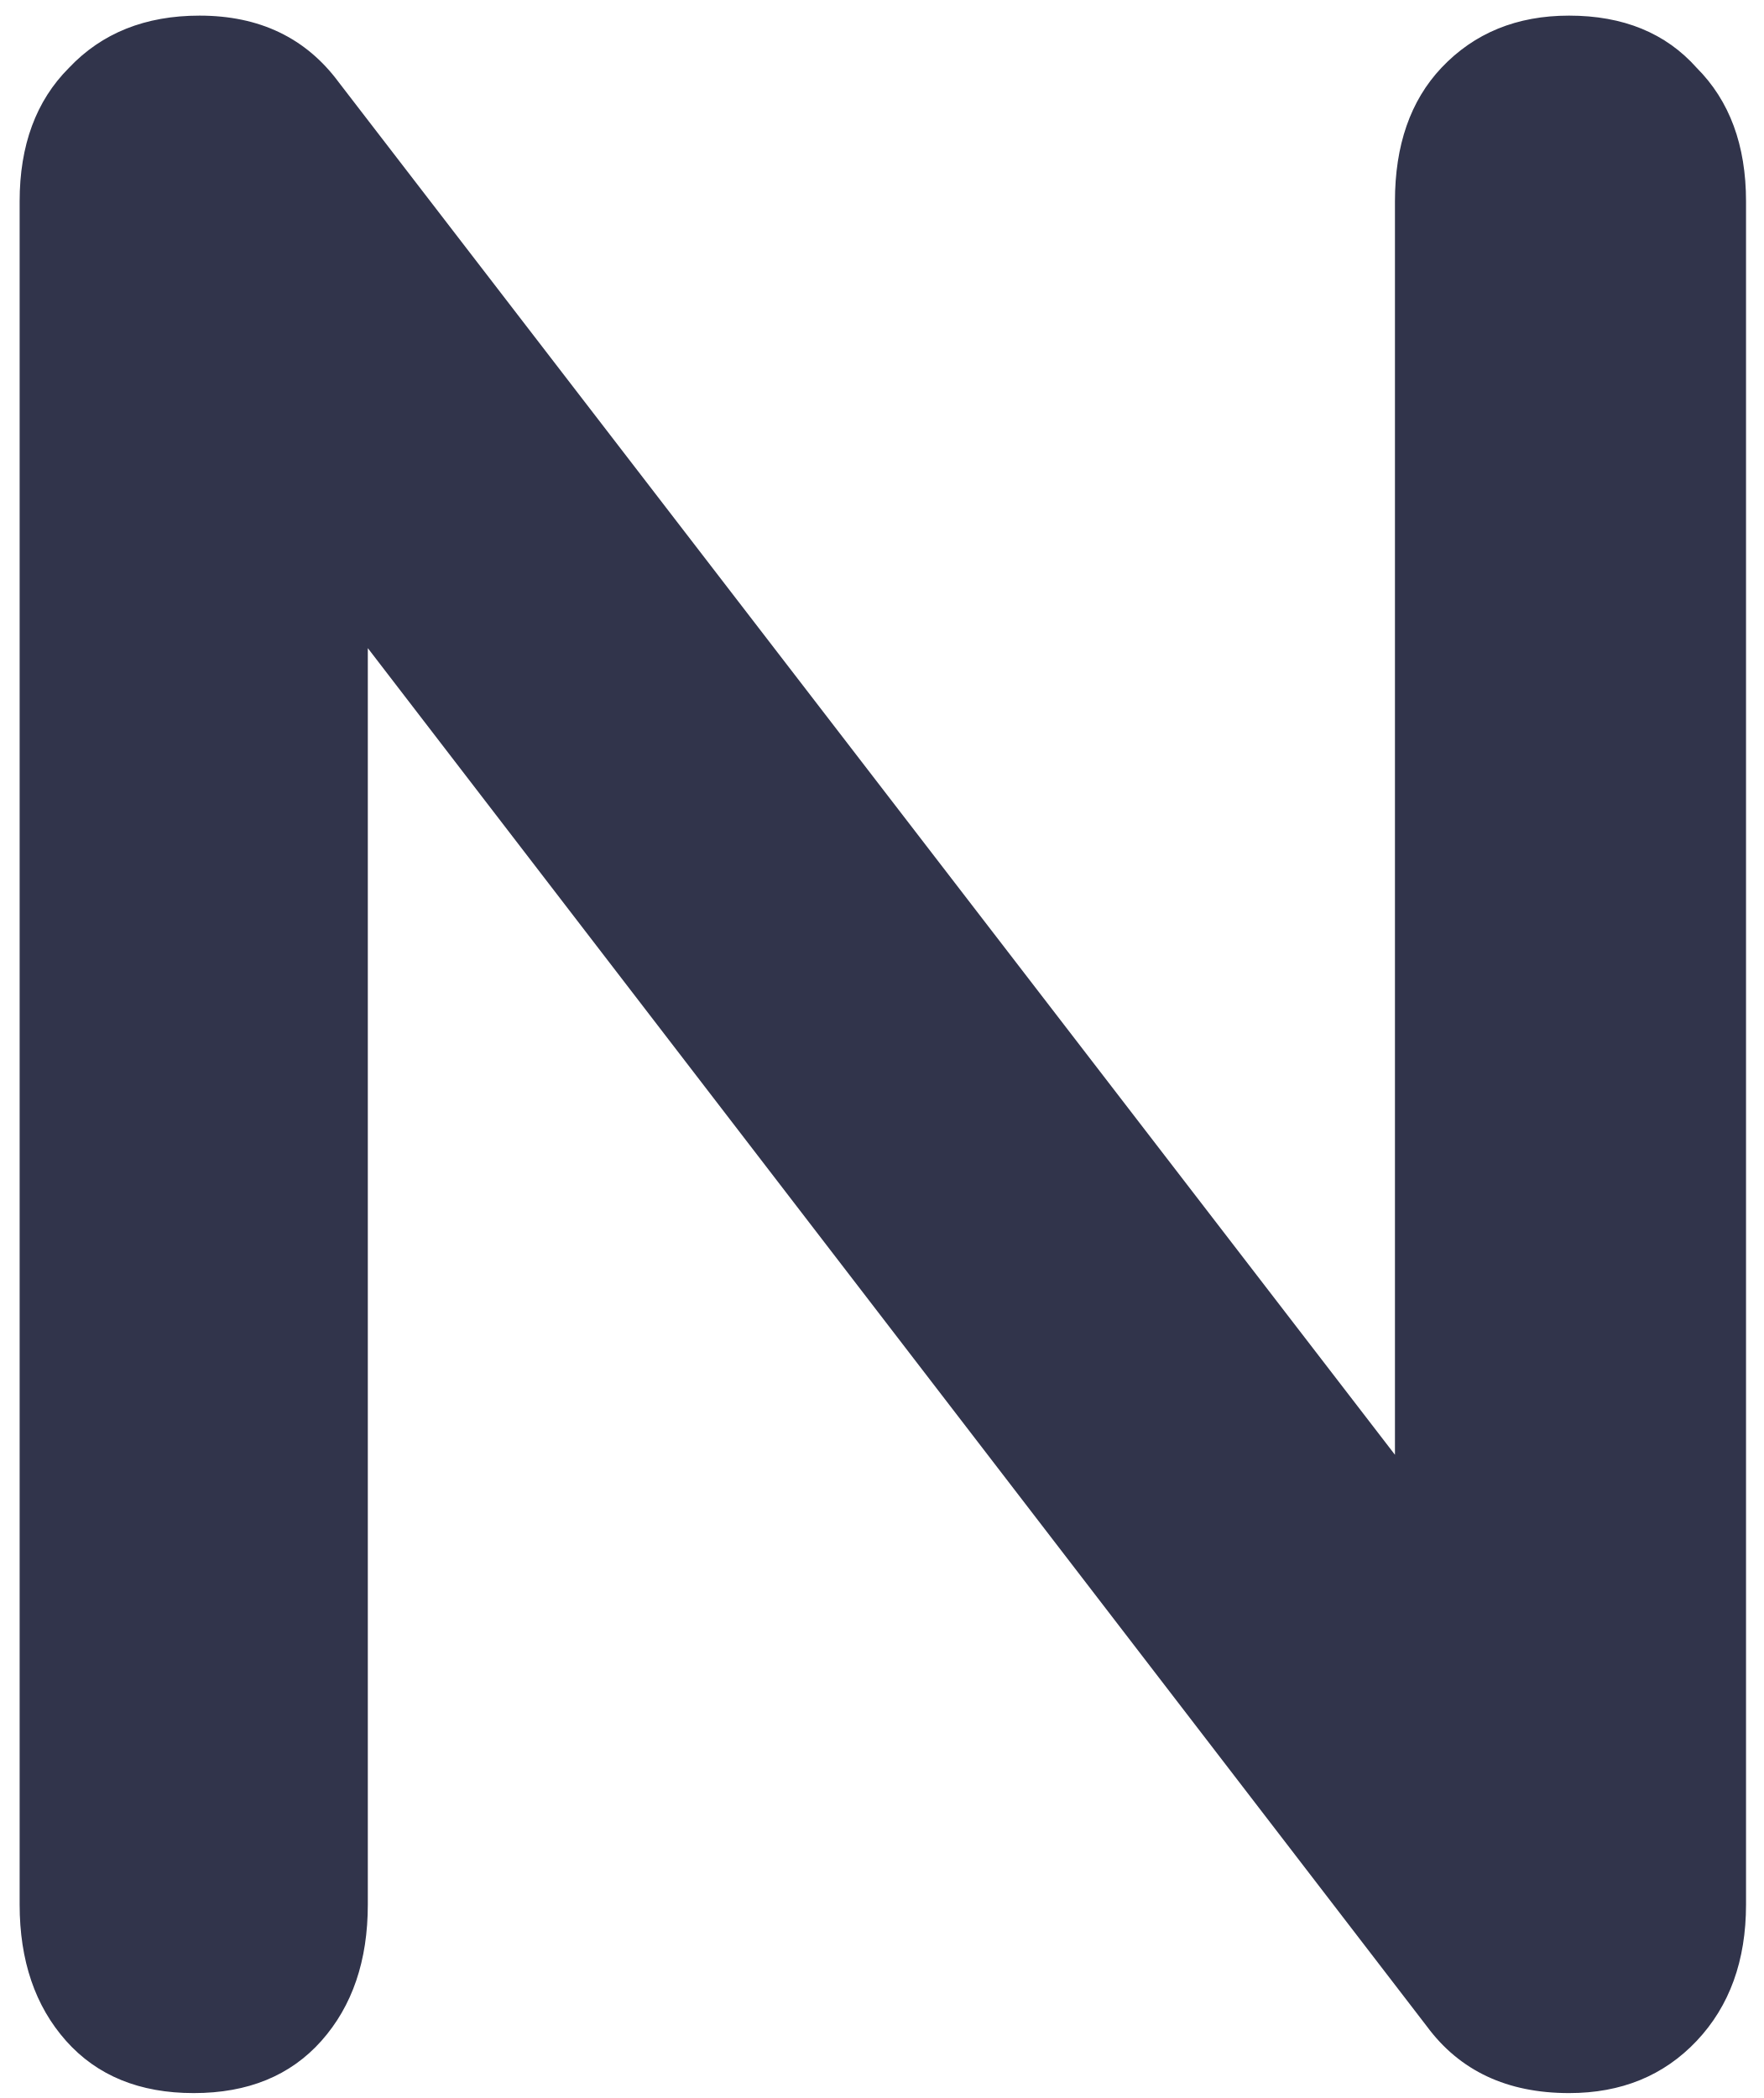
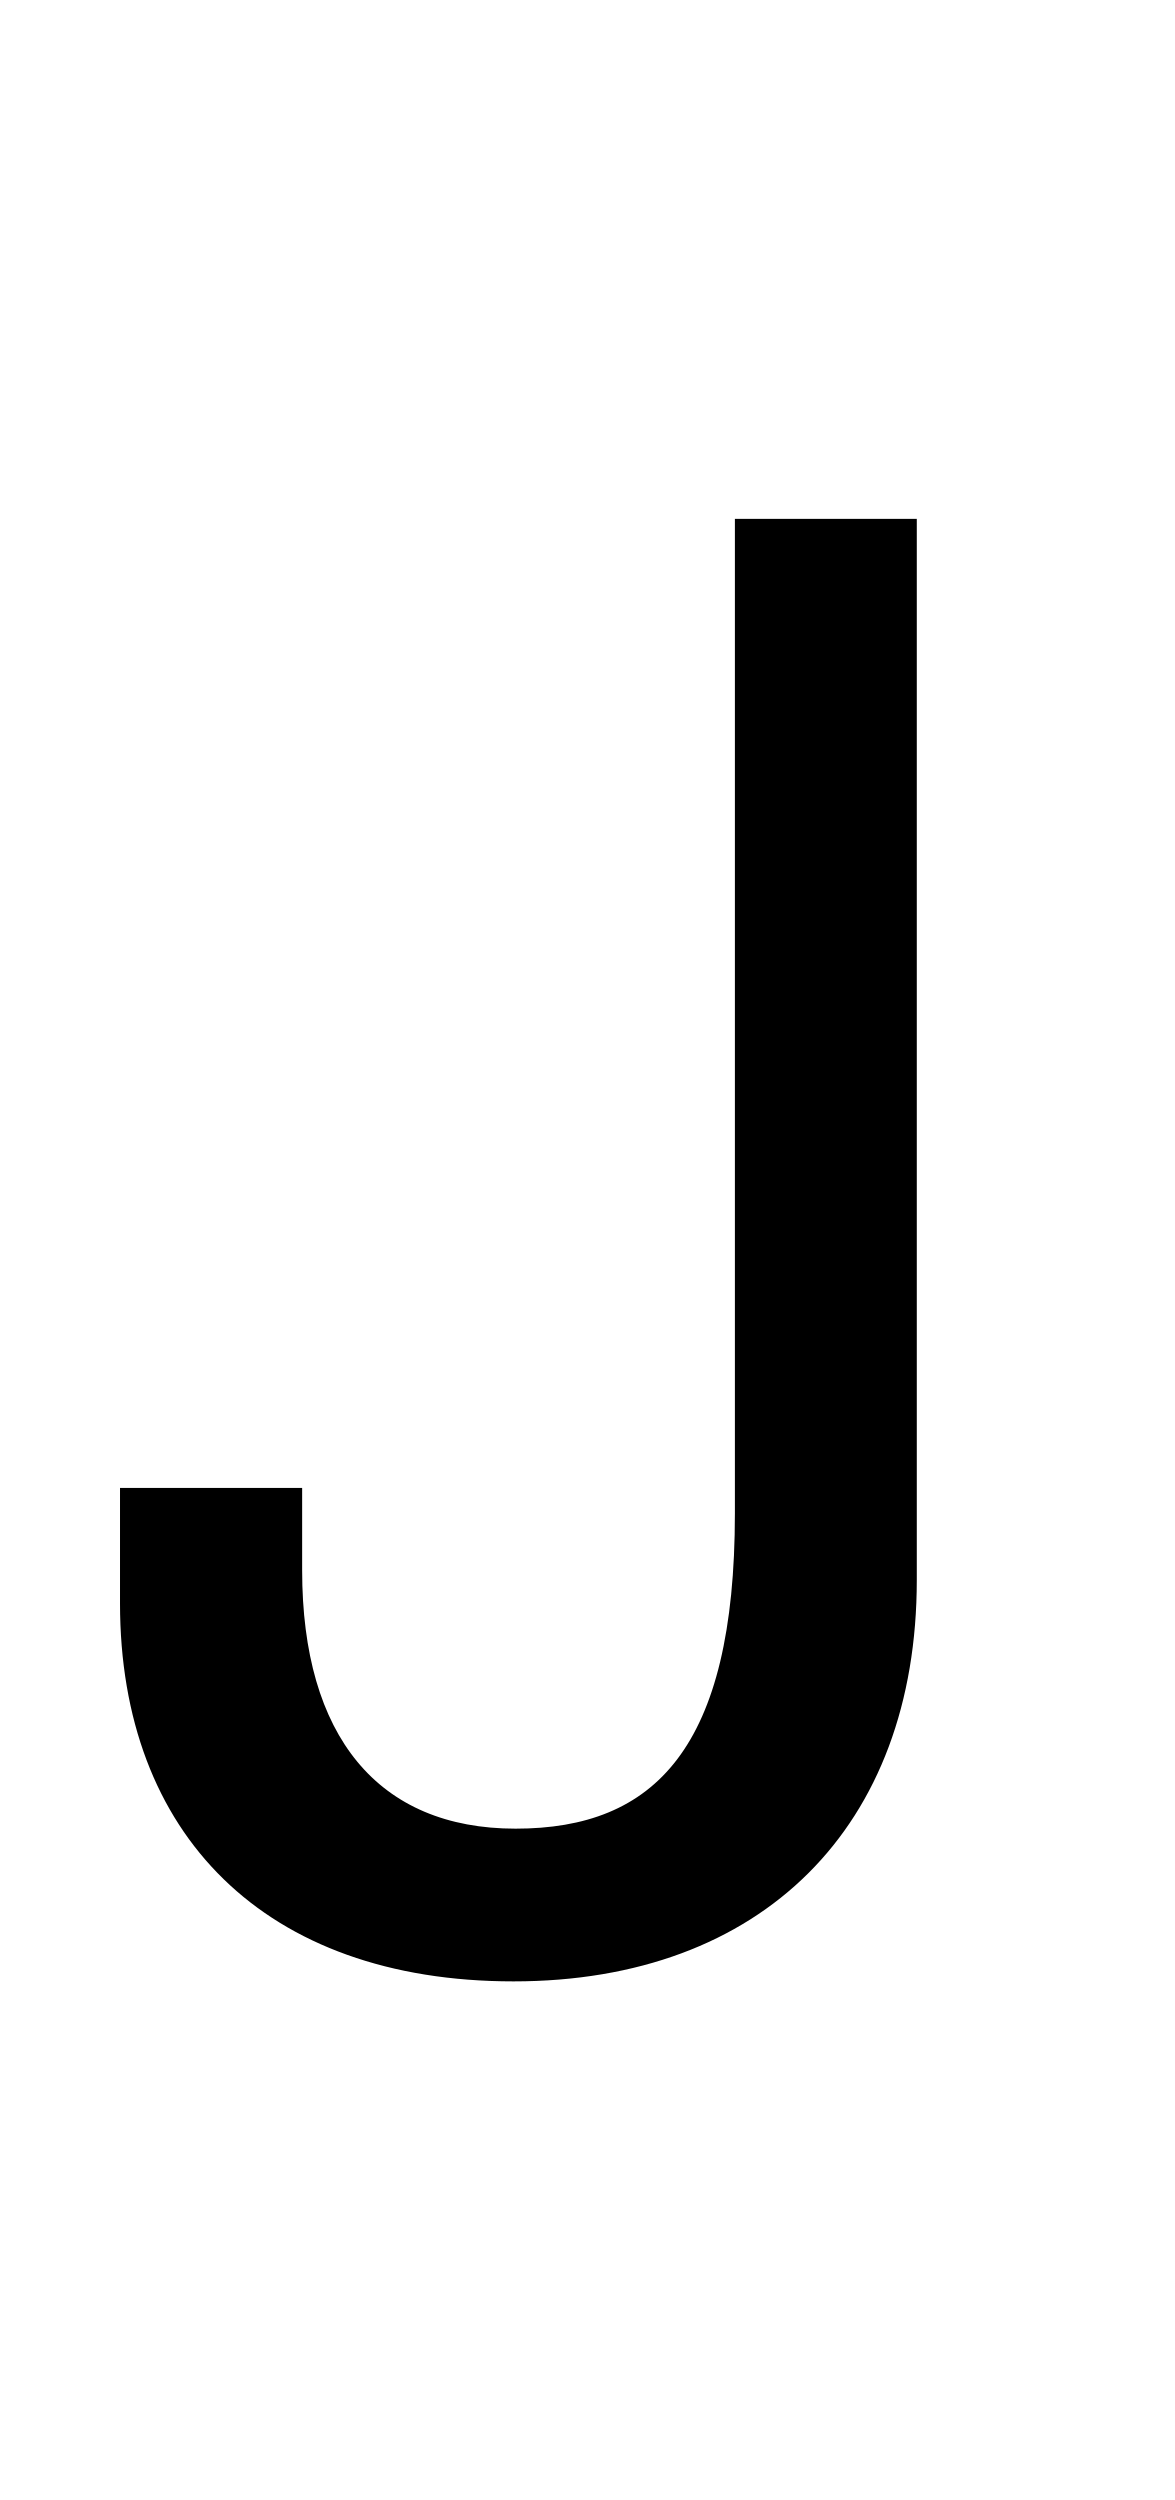
- <svg xmlns="http://www.w3.org/2000/svg" width="79" height="94" viewBox="0 0 79 94" fill="none">
-   <path d="M70.3 0.7C72.727 0.7 74.633 1.48 76.02 3.04C77.493 4.513 78.23 6.507 78.23 9.02V85.33C78.23 87.843 77.493 89.88 76.02 91.44C74.547 93 72.64 93.78 70.3 93.78C67.527 93.78 65.403 92.783 63.93 90.79L16.48 29.04V85.33C16.48 87.843 15.787 89.88 14.4 91.44C13.013 93 11.107 93.78 8.68 93.78C6.253 93.78 4.347 93 2.96 91.44C1.573 89.88 0.88 87.843 0.88 85.33V9.02C0.88 6.507 1.617 4.513 3.09 3.04C4.563 1.48 6.513 0.7 8.94 0.7C11.627 0.7 13.707 1.697 15.18 3.69L62.5 65.18V9.02C62.5 6.507 63.193 4.513 64.58 3.04C66.053 1.48 67.96 0.7 70.3 0.7Z" fill="#31344B" />
+ <svg xmlns="http://www.w3.org/2000/svg" version="1.1" viewBox="-6 -37 78 166" width="78" height="166">
+   <defs />
+   <g id="N" stroke-opacity="1" fill-opacity="1" fill="none" stroke="none" stroke-dasharray="none">
+     <g id="N_Layer_1">
+       <g id="Graphic_3">
+         <text transform="translate(-.4999994 -31.77999)" fill="black">
+           <tspan font-family="Helvetica Neue" font-size="130" fill="black" x="58264504e-20" y="124">J</tspan>
+         </text>
+       </g>
+     </g>
+   </g>
</svg>
